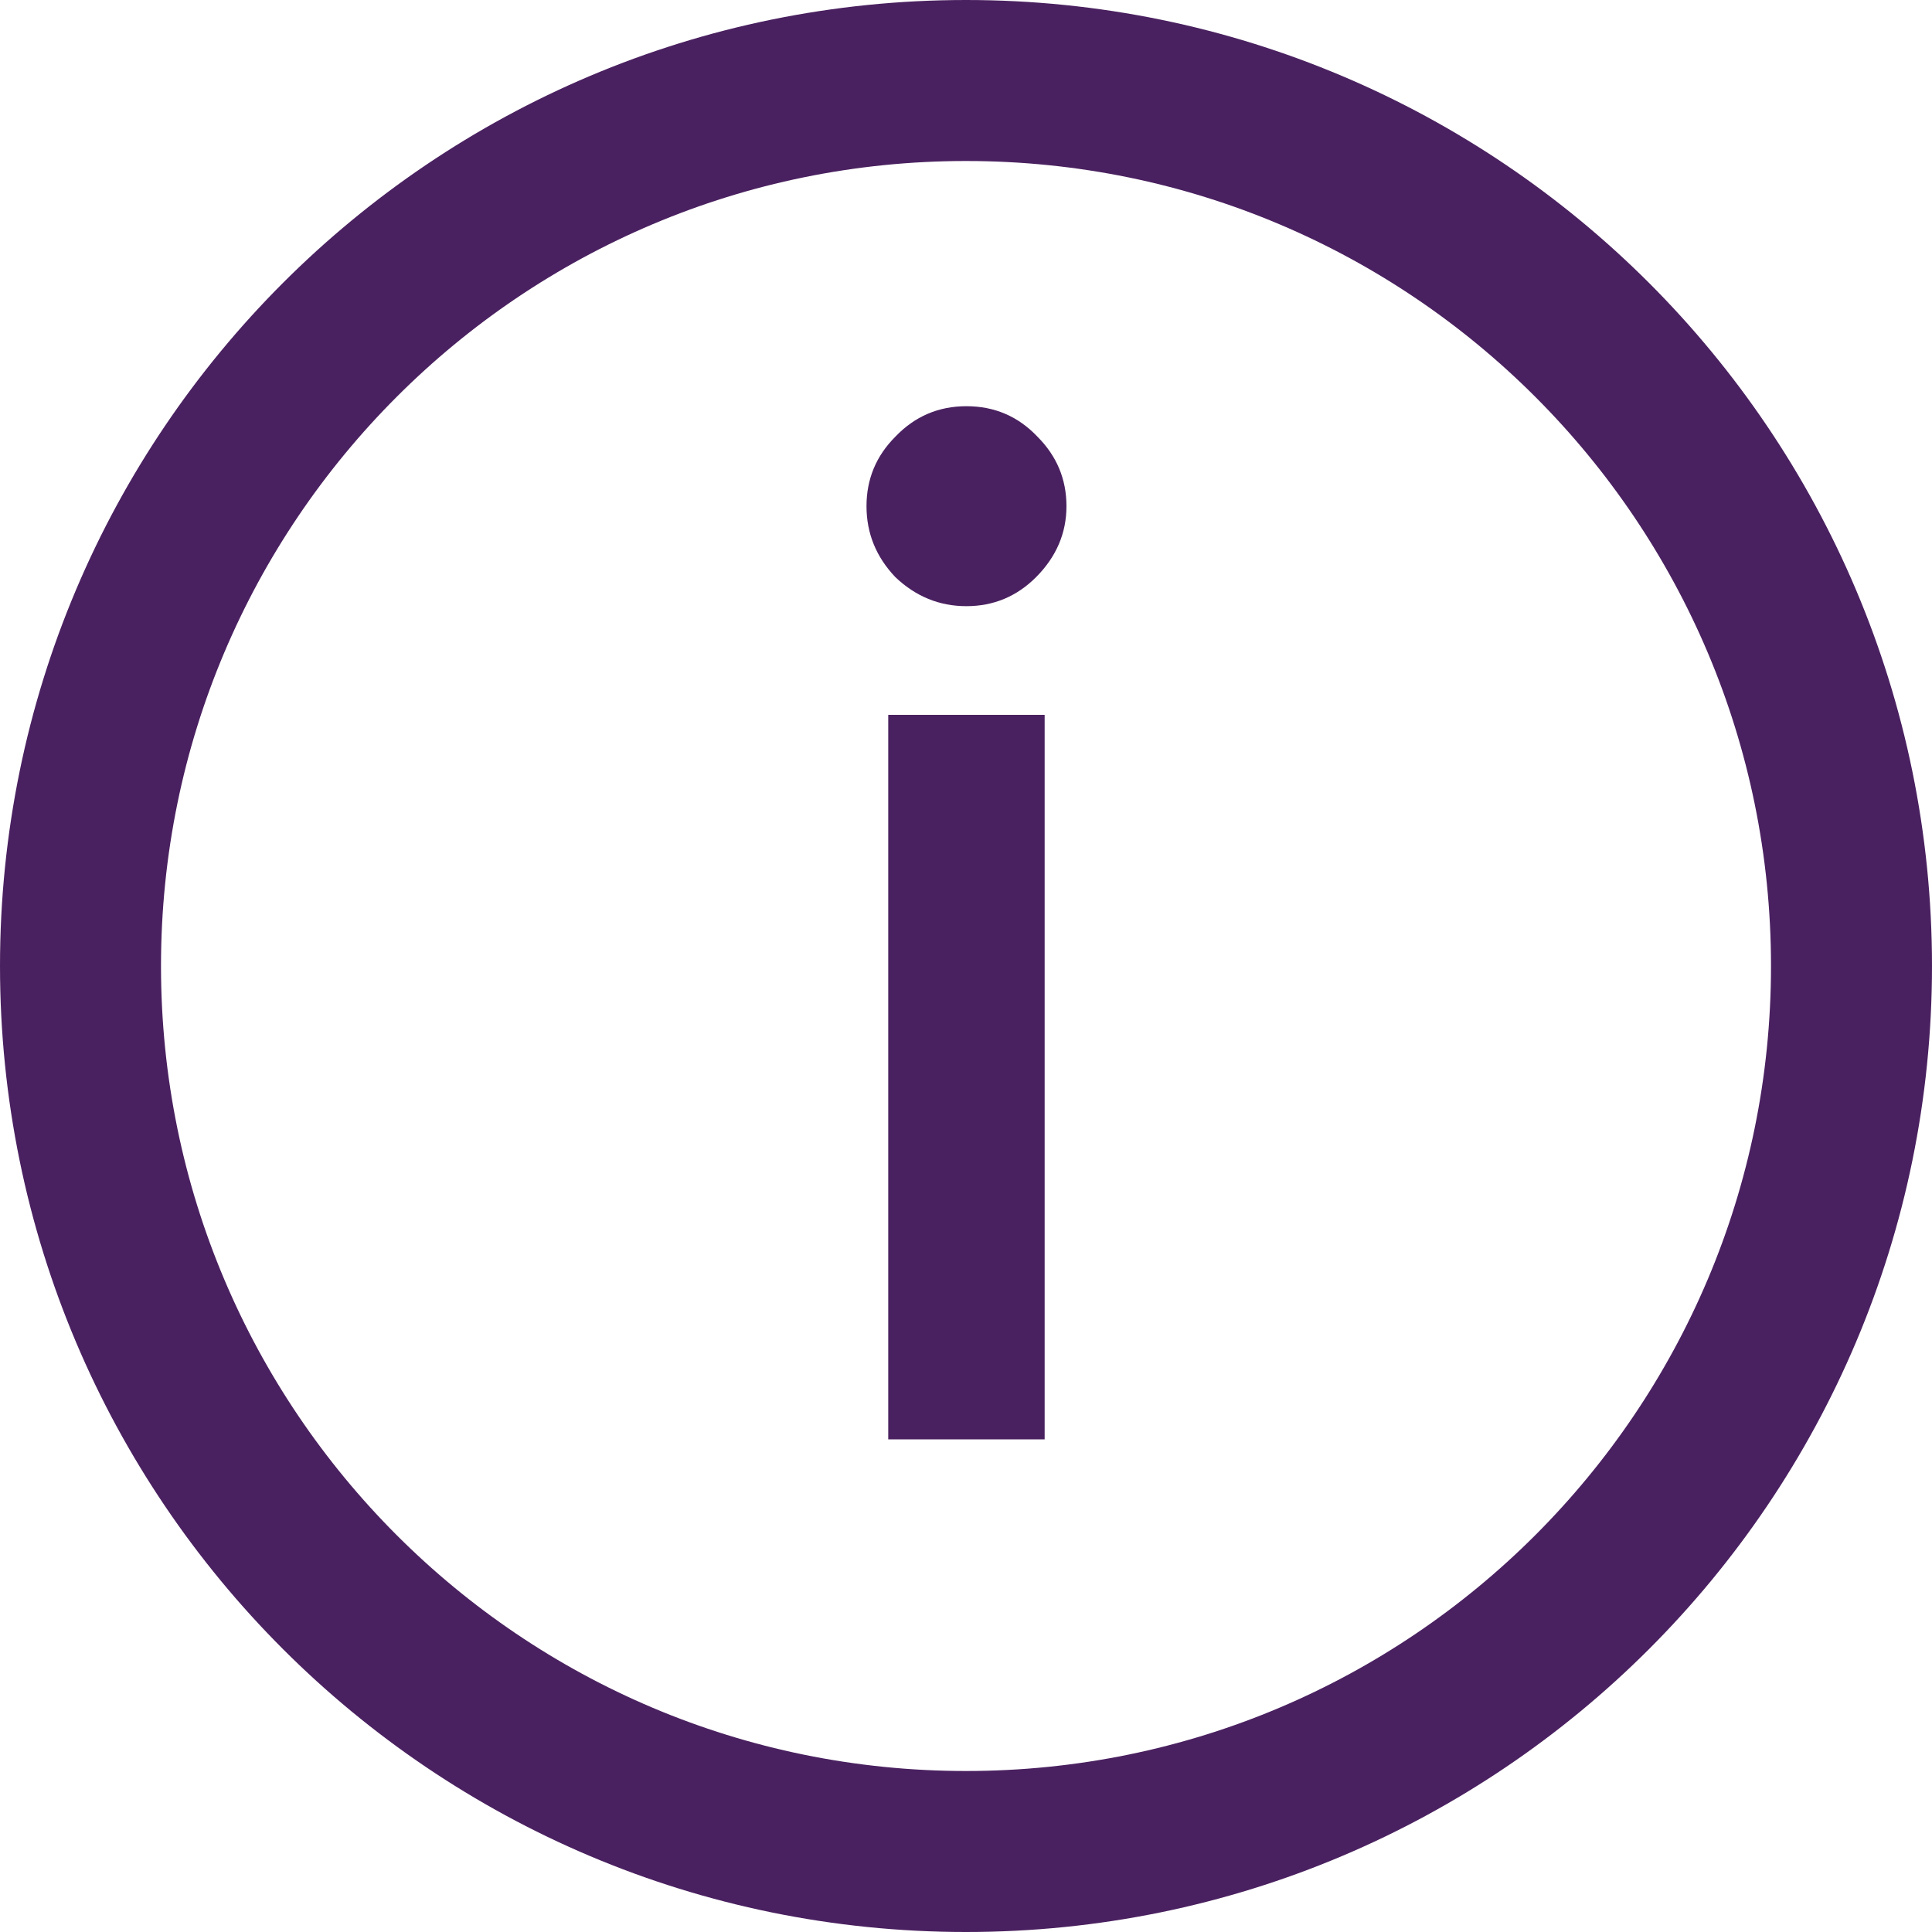
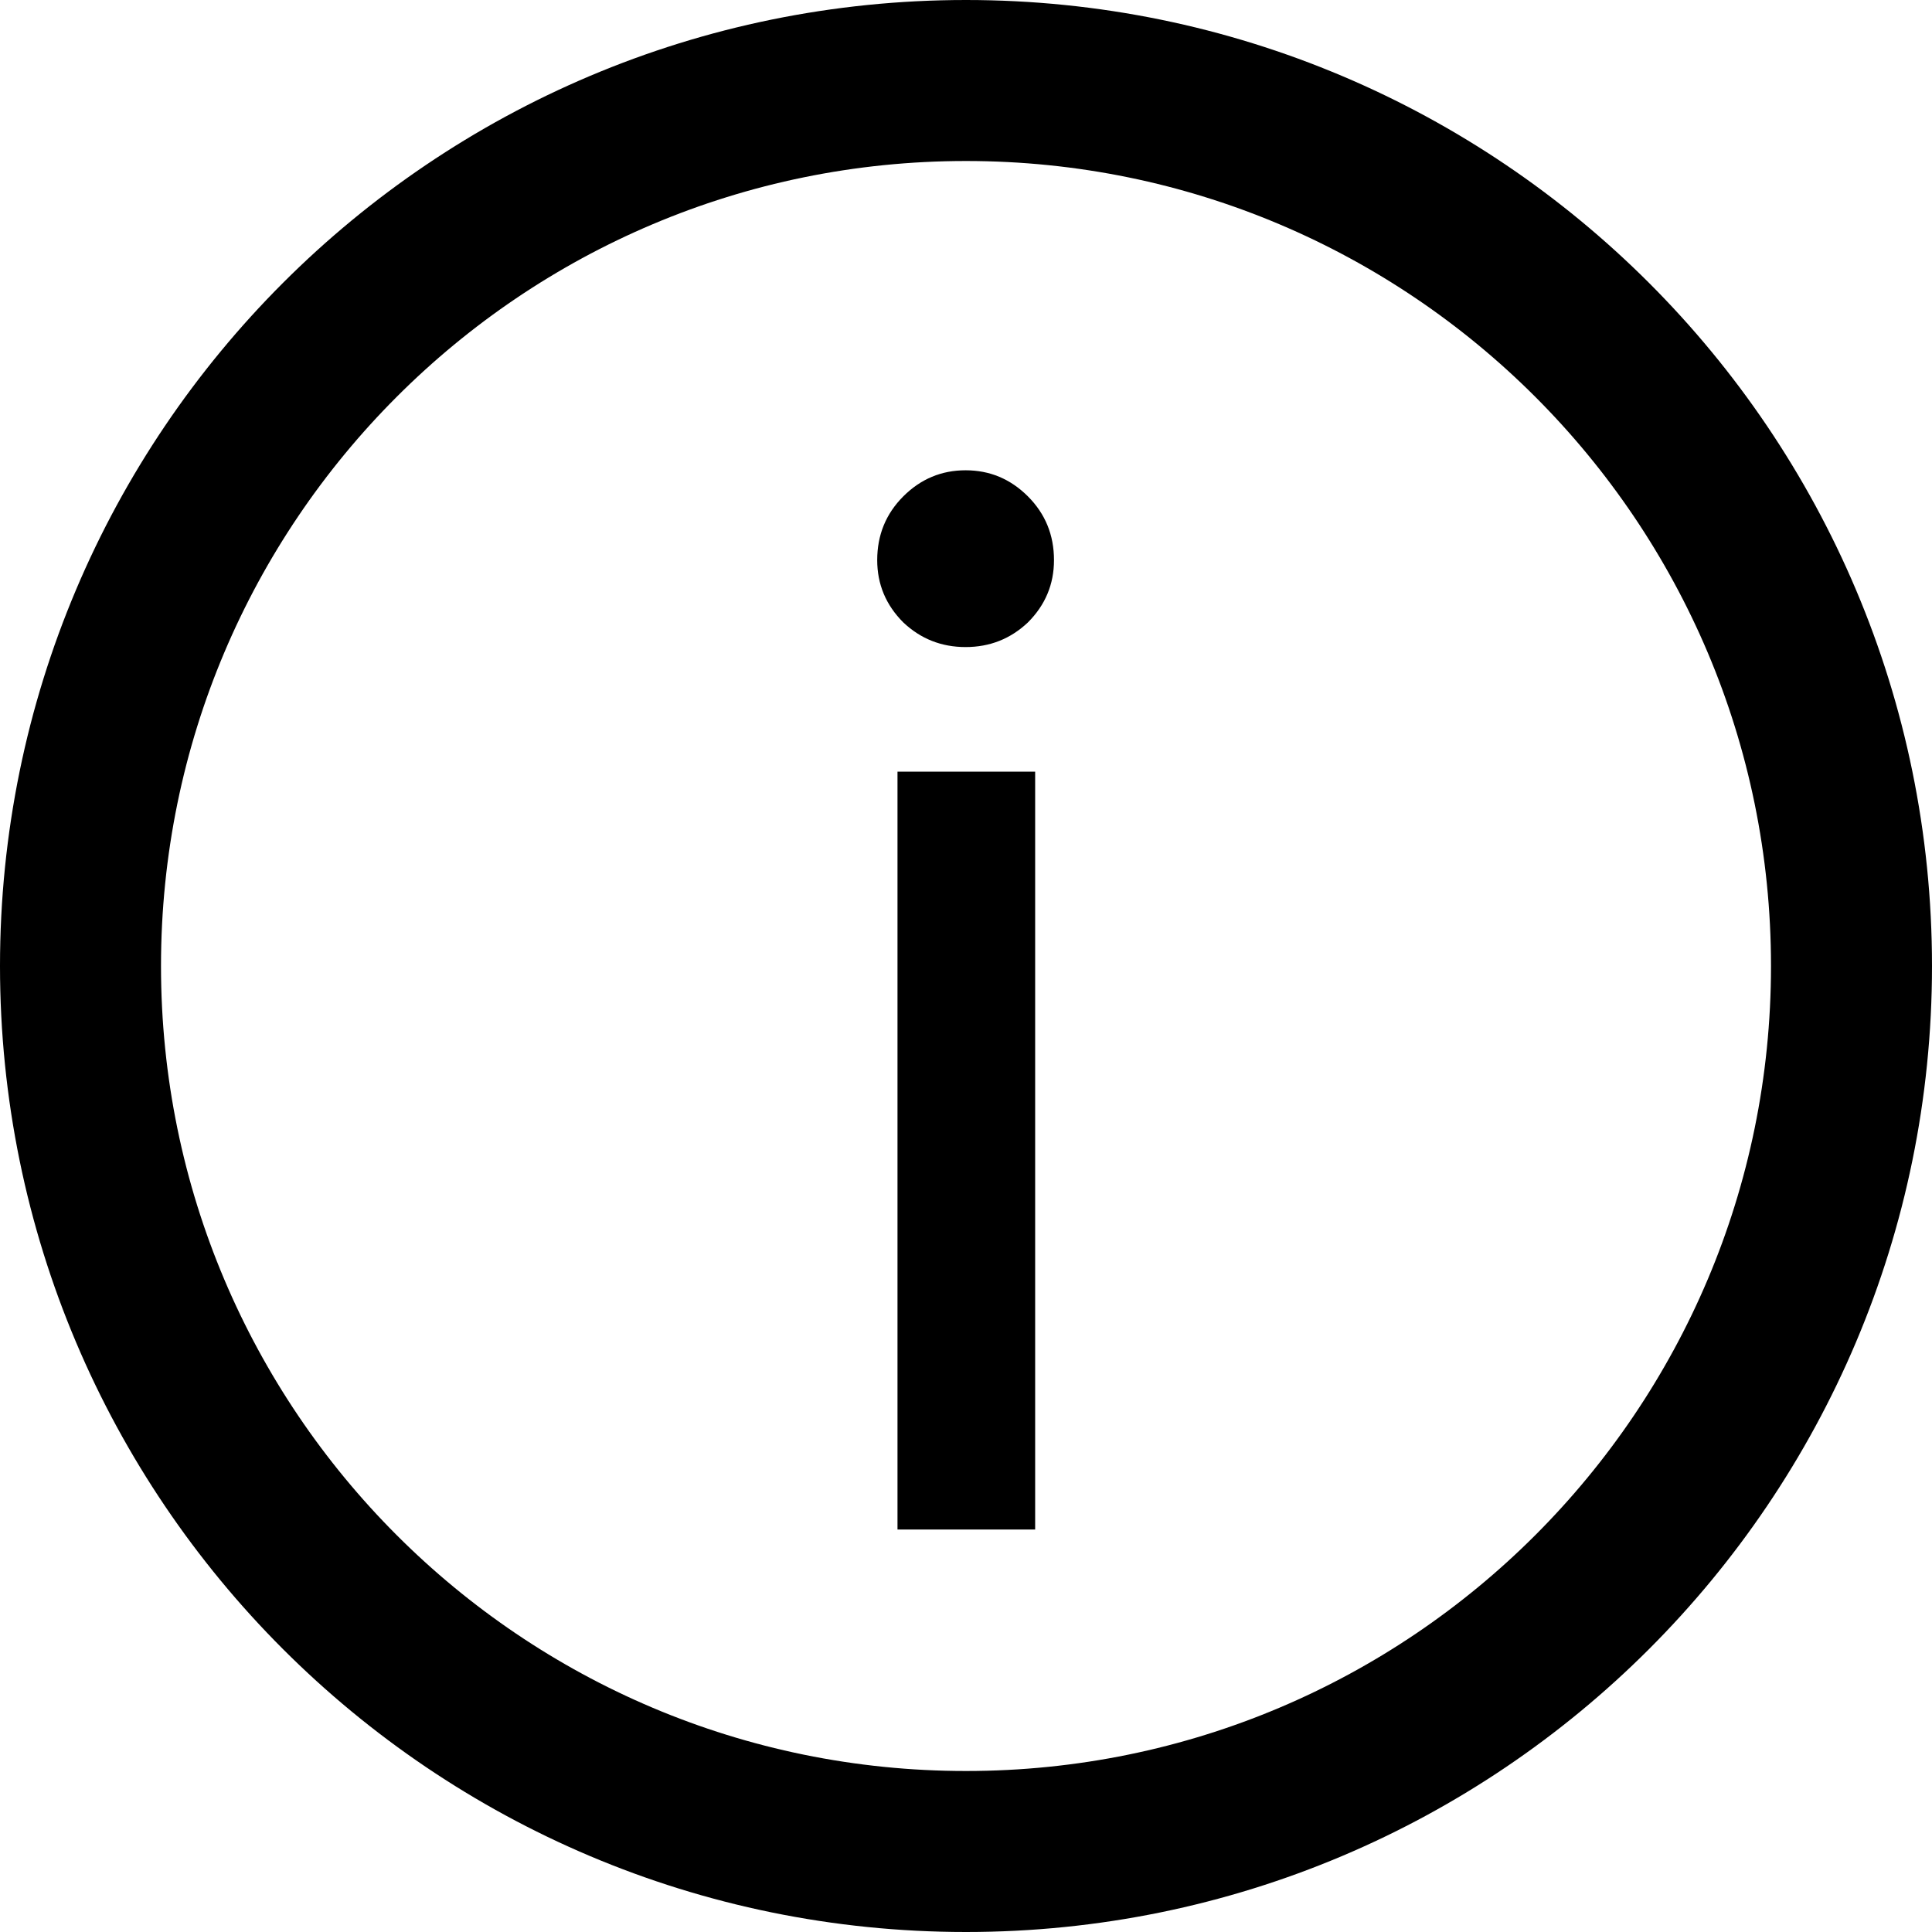
<svg xmlns="http://www.w3.org/2000/svg" width="24" height="24" viewBox="0 0 24 24" fill="none">
-   <circle cx="12" cy="12" r="11" stroke="#4A2160" stroke-width="2" />
-   <path d="M12.87 7.17C12.63 7.41 12.341 7.53 12.005 7.53C11.669 7.53 11.376 7.41 11.123 7.17C10.883 6.918 10.764 6.624 10.764 6.288C10.764 5.952 10.883 5.664 11.123 5.424C11.364 5.172 11.658 5.046 12.005 5.046C12.354 5.046 12.648 5.172 12.887 5.424C13.127 5.664 13.248 5.952 13.248 6.288C13.248 6.624 13.121 6.918 12.87 7.17ZM12.977 17.88H11.034V8.88H12.977V17.88Z" fill="#4A2160" />
+   <circle cx="12" cy="12" r="11" stroke="black" stroke-width="2" />
+   <path d="M12.859 19H11.149V9.586H12.859V19ZM11.995 8.038C11.695 8.038 11.437 7.936 11.221 7.732C11.005 7.516 10.897 7.258 10.897 6.958C10.897 6.646 11.005 6.382 11.221 6.166C11.437 5.95 11.695 5.842 11.995 5.842C12.295 5.842 12.553 5.95 12.769 6.166C12.985 6.382 13.093 6.646 13.093 6.958C13.093 7.258 12.985 7.516 12.769 7.732C12.553 7.936 12.295 8.038 11.995 8.038Z" fill="black" />
</svg>
